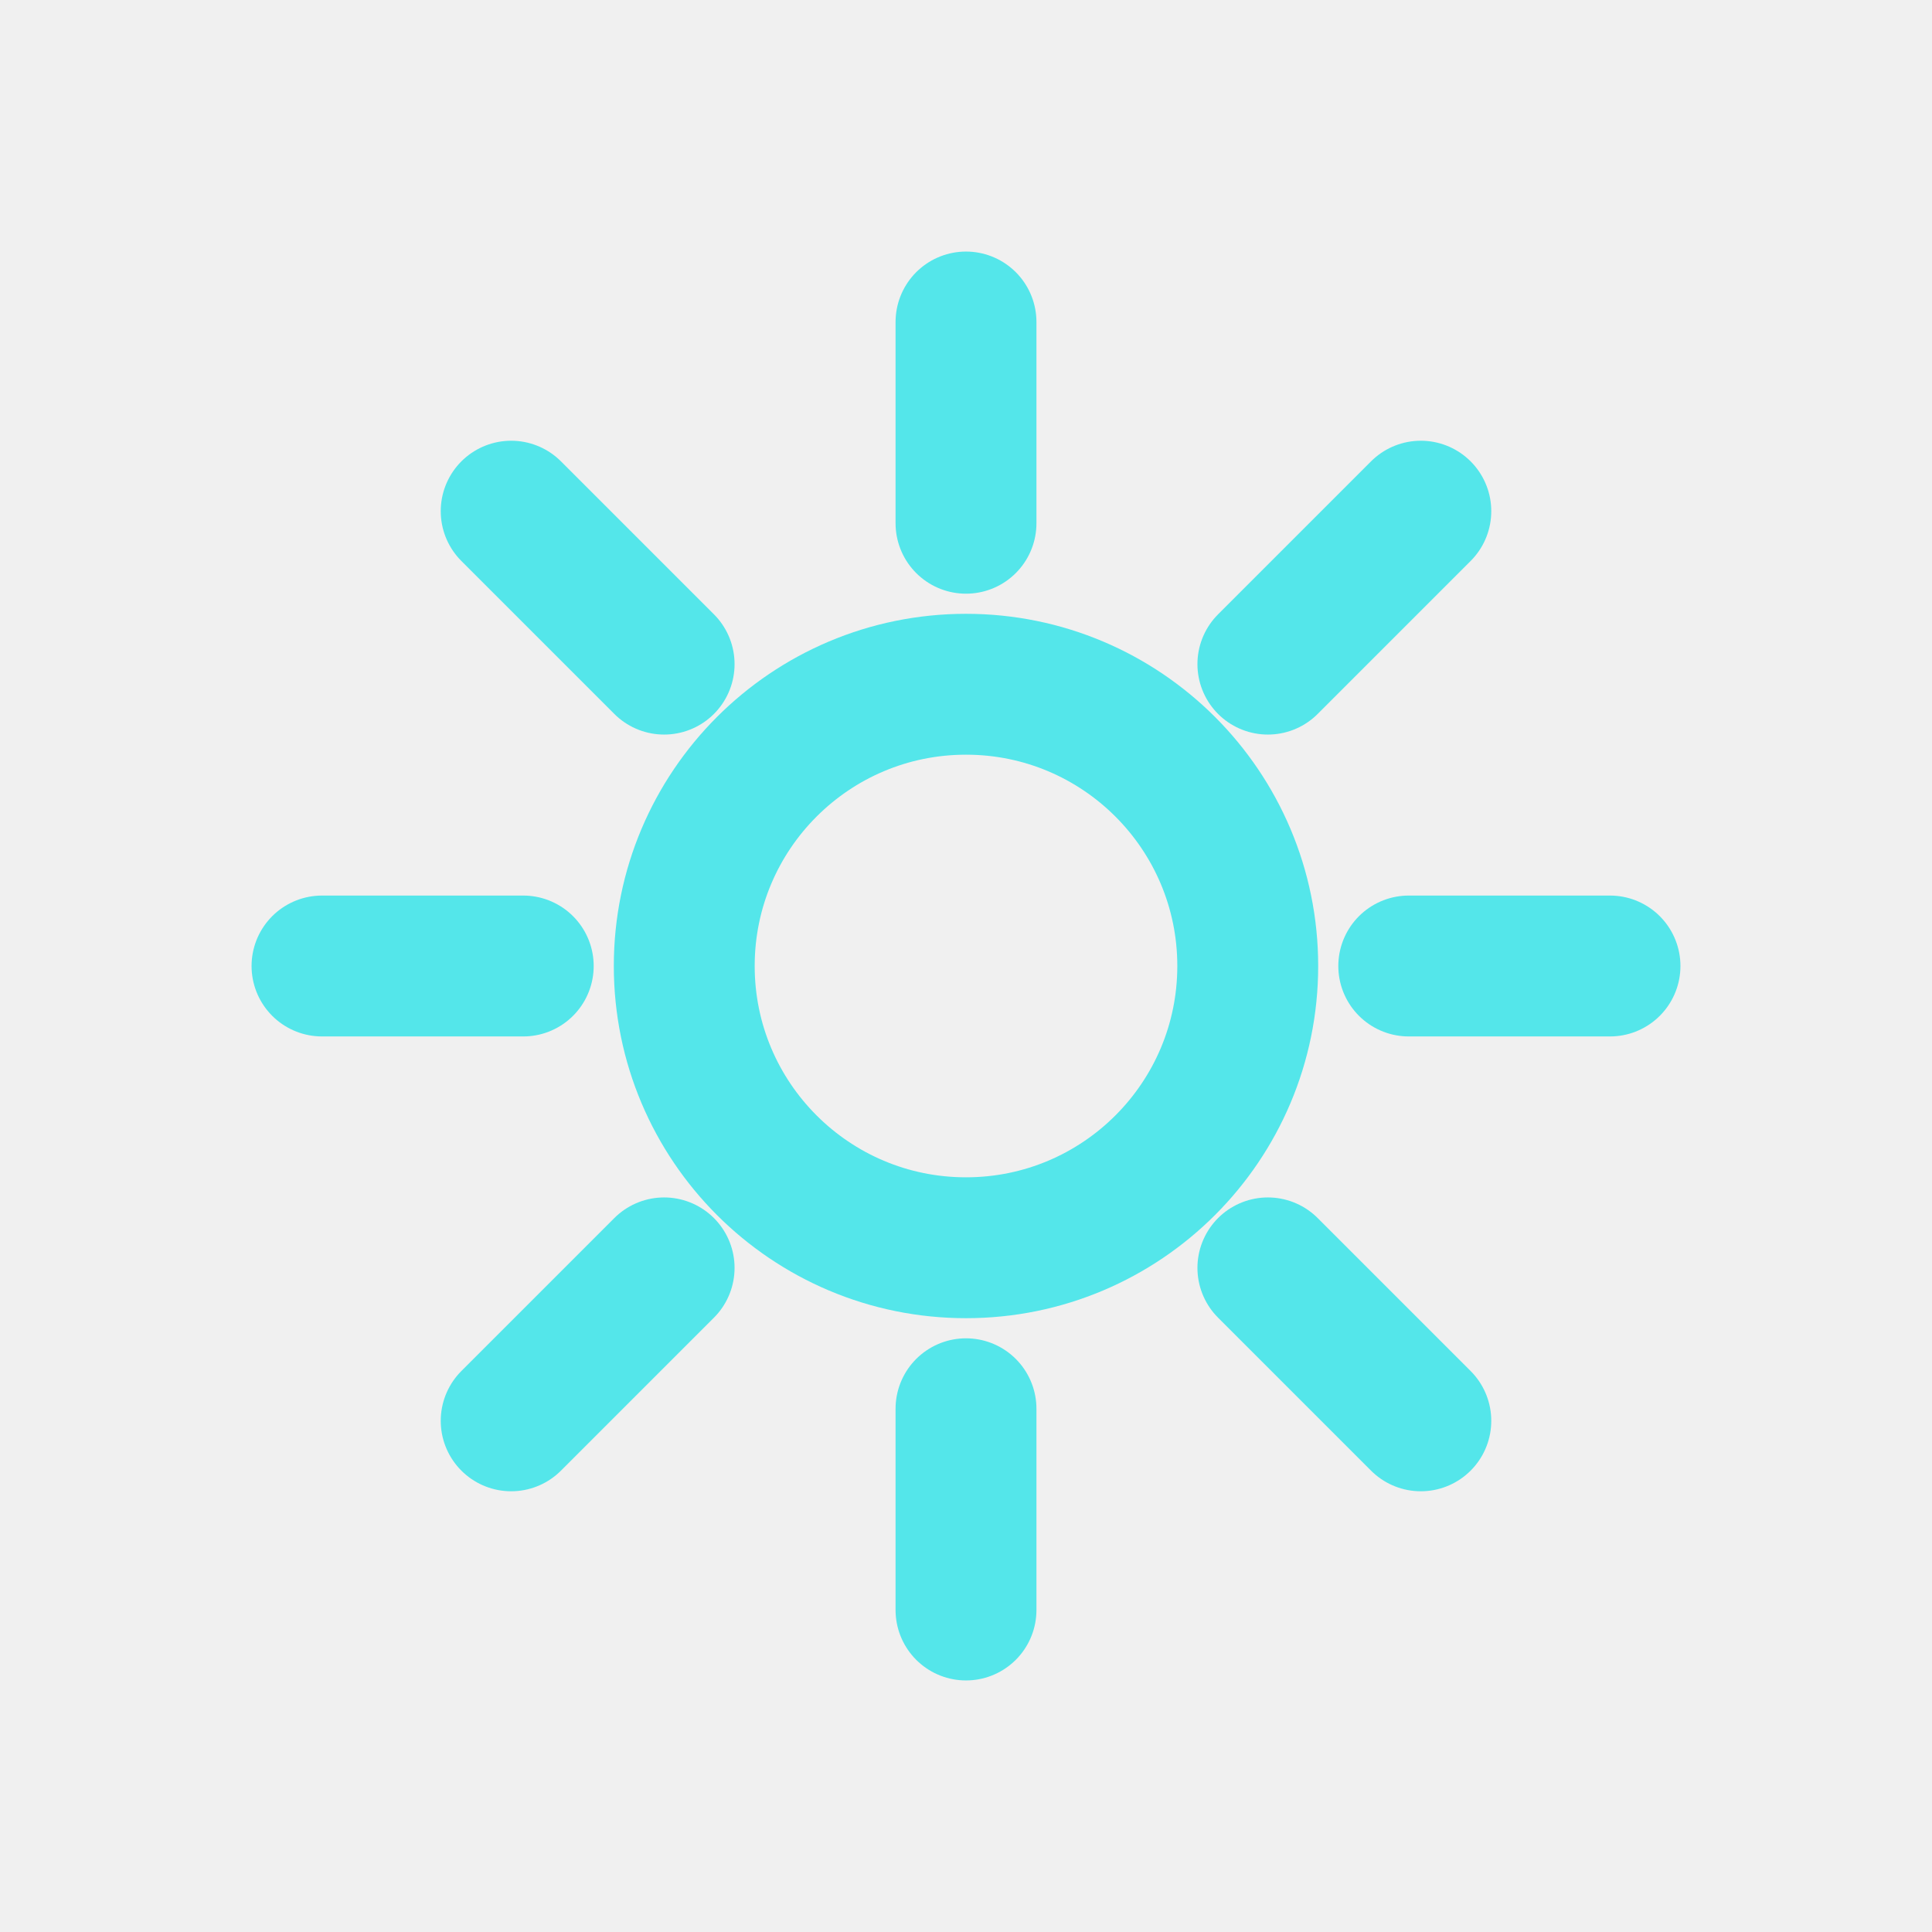
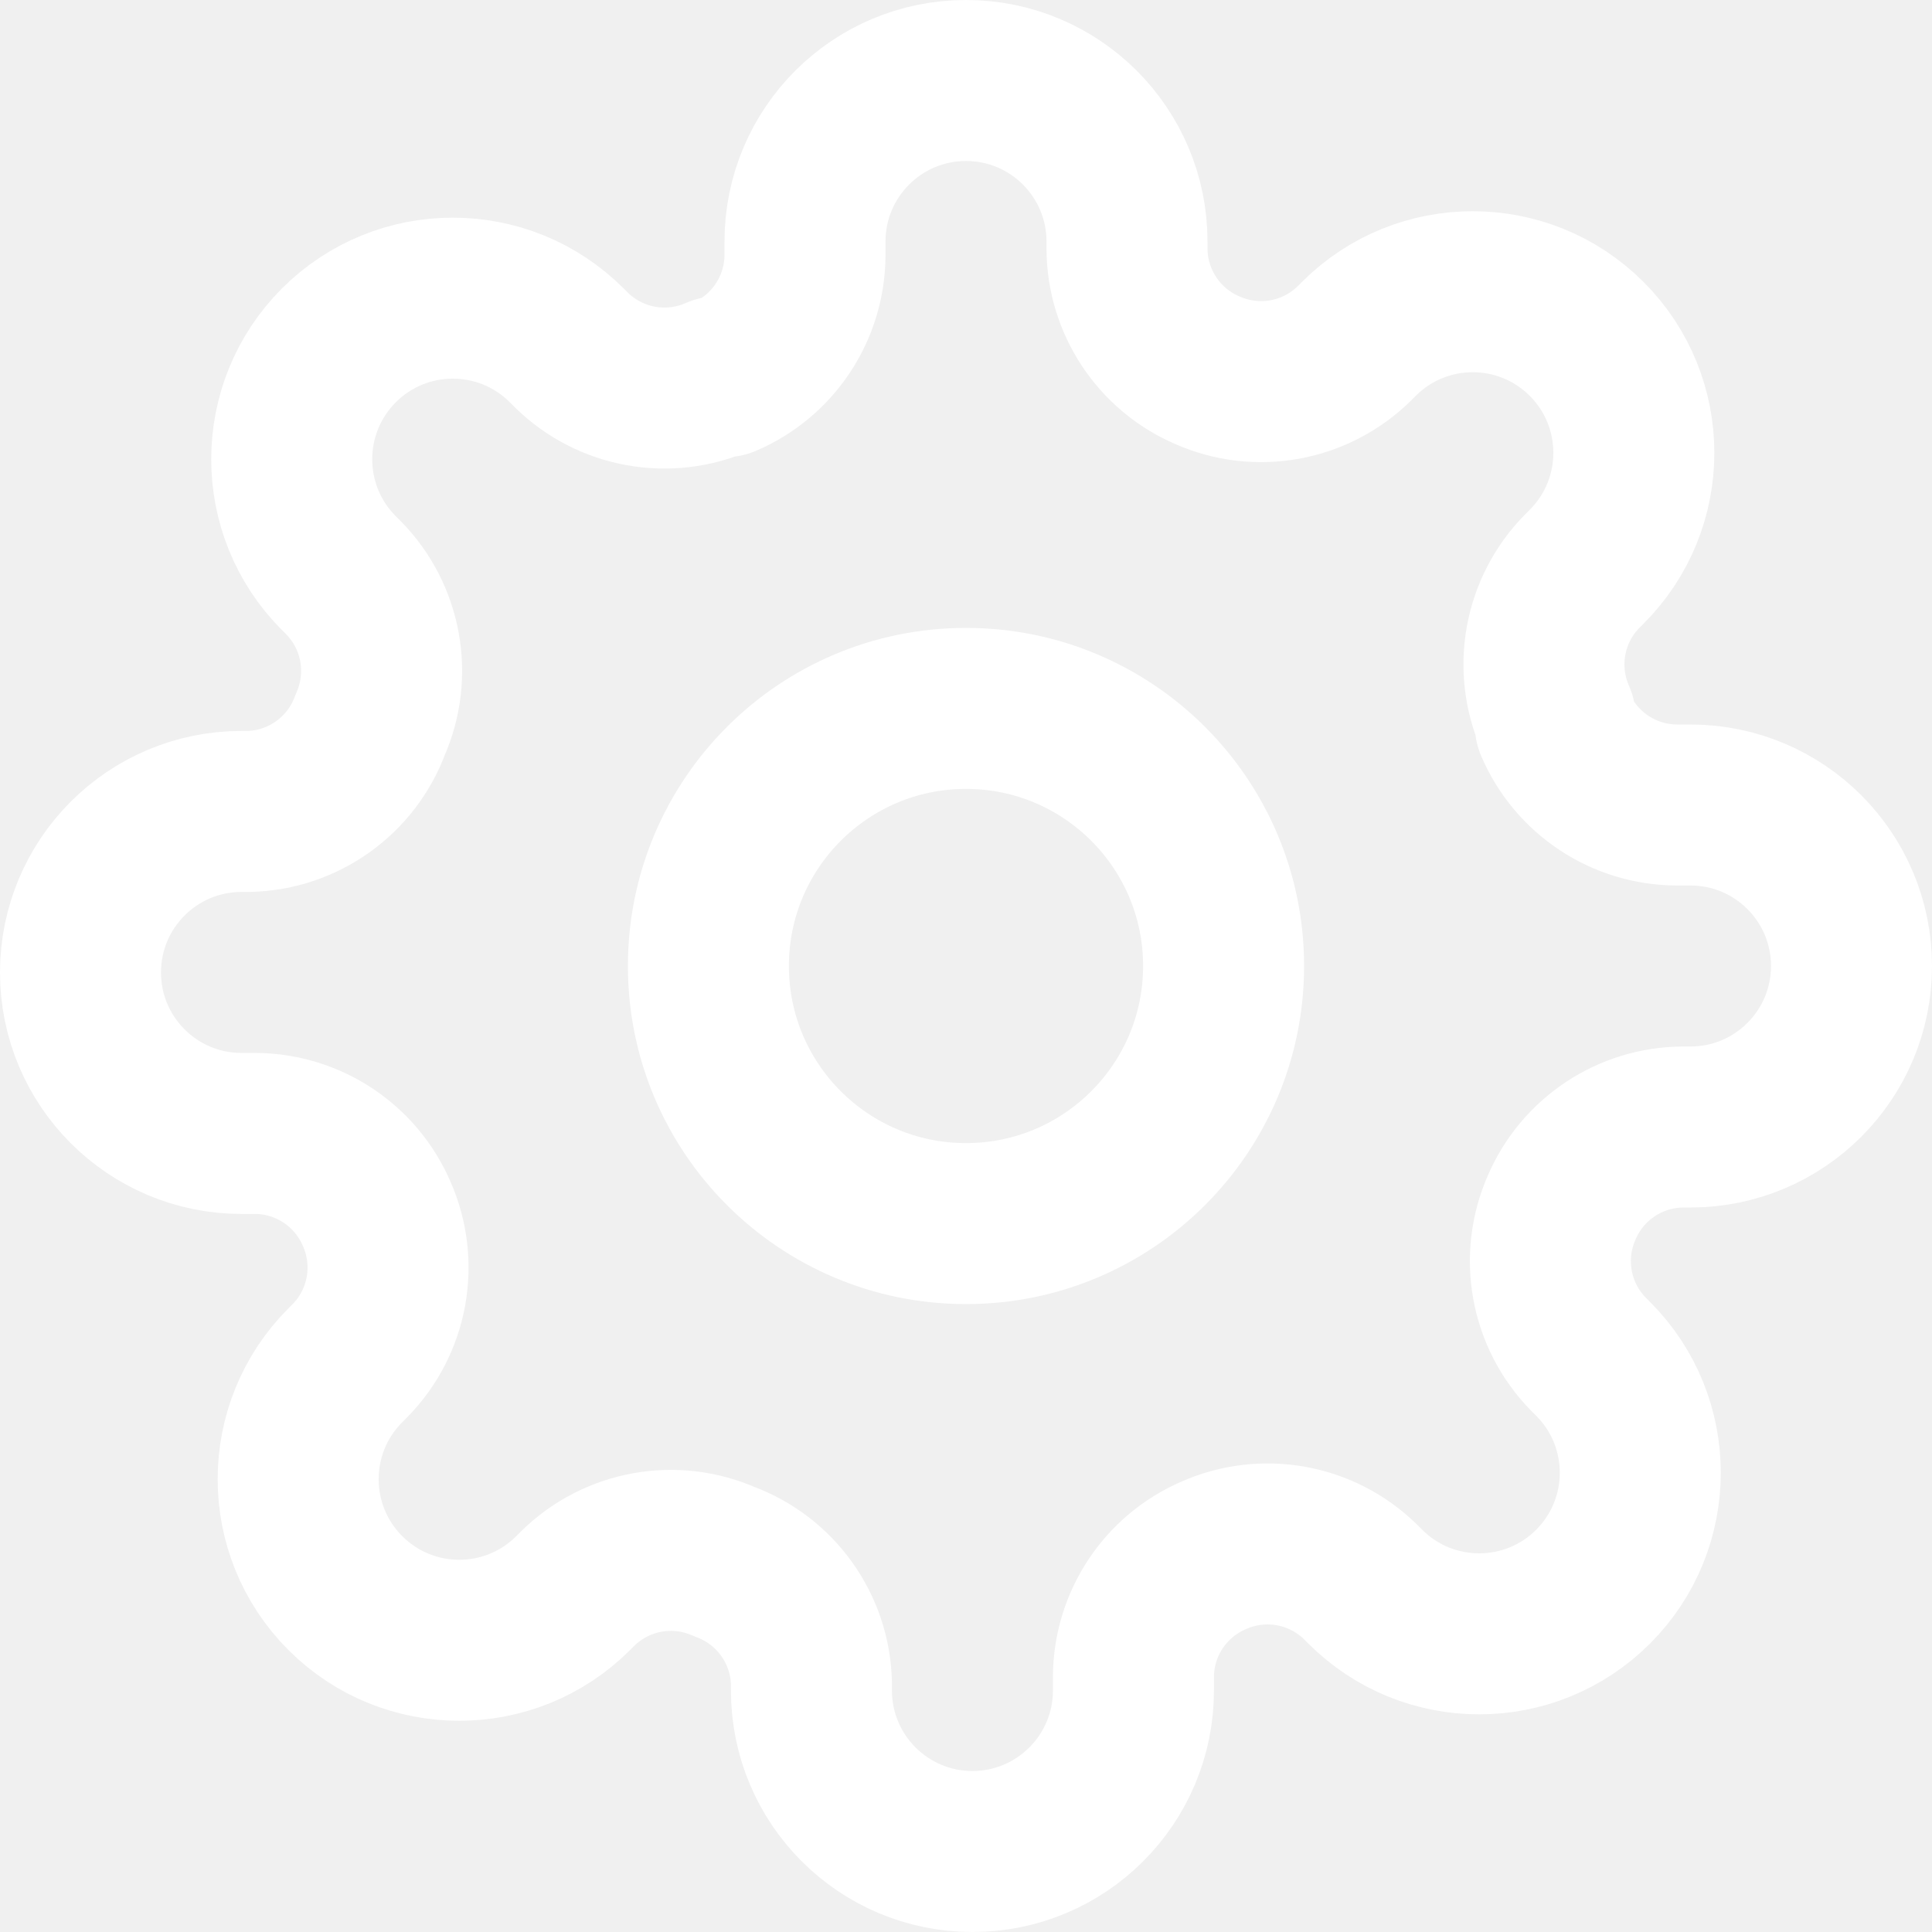
- <svg xmlns="http://www.w3.org/2000/svg" width="48" height="48" viewBox="0 0 48 48">
-   <circle cx="24" cy="24" r="7" fill="none" stroke="#54E6EA" stroke-width="3.5" />
-   <path d="M 24 8 L 24 13 M 24 35 L 24 40 M 8 24 L 13 24 M 35 24 L 40 24 M 12.7 12.7 L 16.5 16.5 M 31.5 31.5 L 35.3 35.3 M 12.7 35.3 L 16.5 31.5 M 31.5 16.5 L 35.3 12.7" fill="none" stroke="#54E6EA" stroke-width="3.5" stroke-linecap="round" />
+ <svg xmlns="http://www.w3.org/2000/svg" width="24" height="24" viewBox="0 0 24 24" fill="none" stroke="#FFFFFF" stroke-width="2" stroke-linecap="round" stroke-linejoin="round">
+   <circle cx="12" cy="12" r="3.2" />
+   <path d="M19.4 15a1.65 1.65 0 0 0 .33 1.82l.06.06a2 2 0 1 1-2.83 2.83l-.06-.06a1.65 1.65 0 0 0-1.82-.33 1.65 1.65 0 0 0-1 1.51V21a2 2 0 1 1-4 0v-.09A1.65 1.65 0 0 0 9 19.4a1.65 1.65 0 0 0-1.82.33l-.06.06a2 2 0 1 1-2.83-2.83l.06-.06a1.65 1.65 0 0 0 .33-1.82 1.65 1.65 0 0 0-1.51-1H3a2 2 0 1 1 0-4h.09A1.65 1.65 0 0 0 4.6 9a1.65 1.65 0 0 0-.33-1.82l-.06-.06a2 2 0 1 1 2.83-2.83l.06.06a1.65 1.65 0 0 0 1.82.33H9a1.65 1.65 0 0 0 1-1.51V3a2 2 0 1 1 4 0v.09a1.65 1.65 0 0 0 1 1.51 1.65 1.65 0 0 0 1.82-.33l.06-.06a2 2 0 1 1 2.83 2.83l-.06.06a1.65 1.65 0 0 0-.33 1.82V9a1.65 1.65 0 0 0 1.51 1H21a2 2 0 1 1 0 4h-.09a1.65 1.65 0 0 0-1.51 1z" />
</svg>
